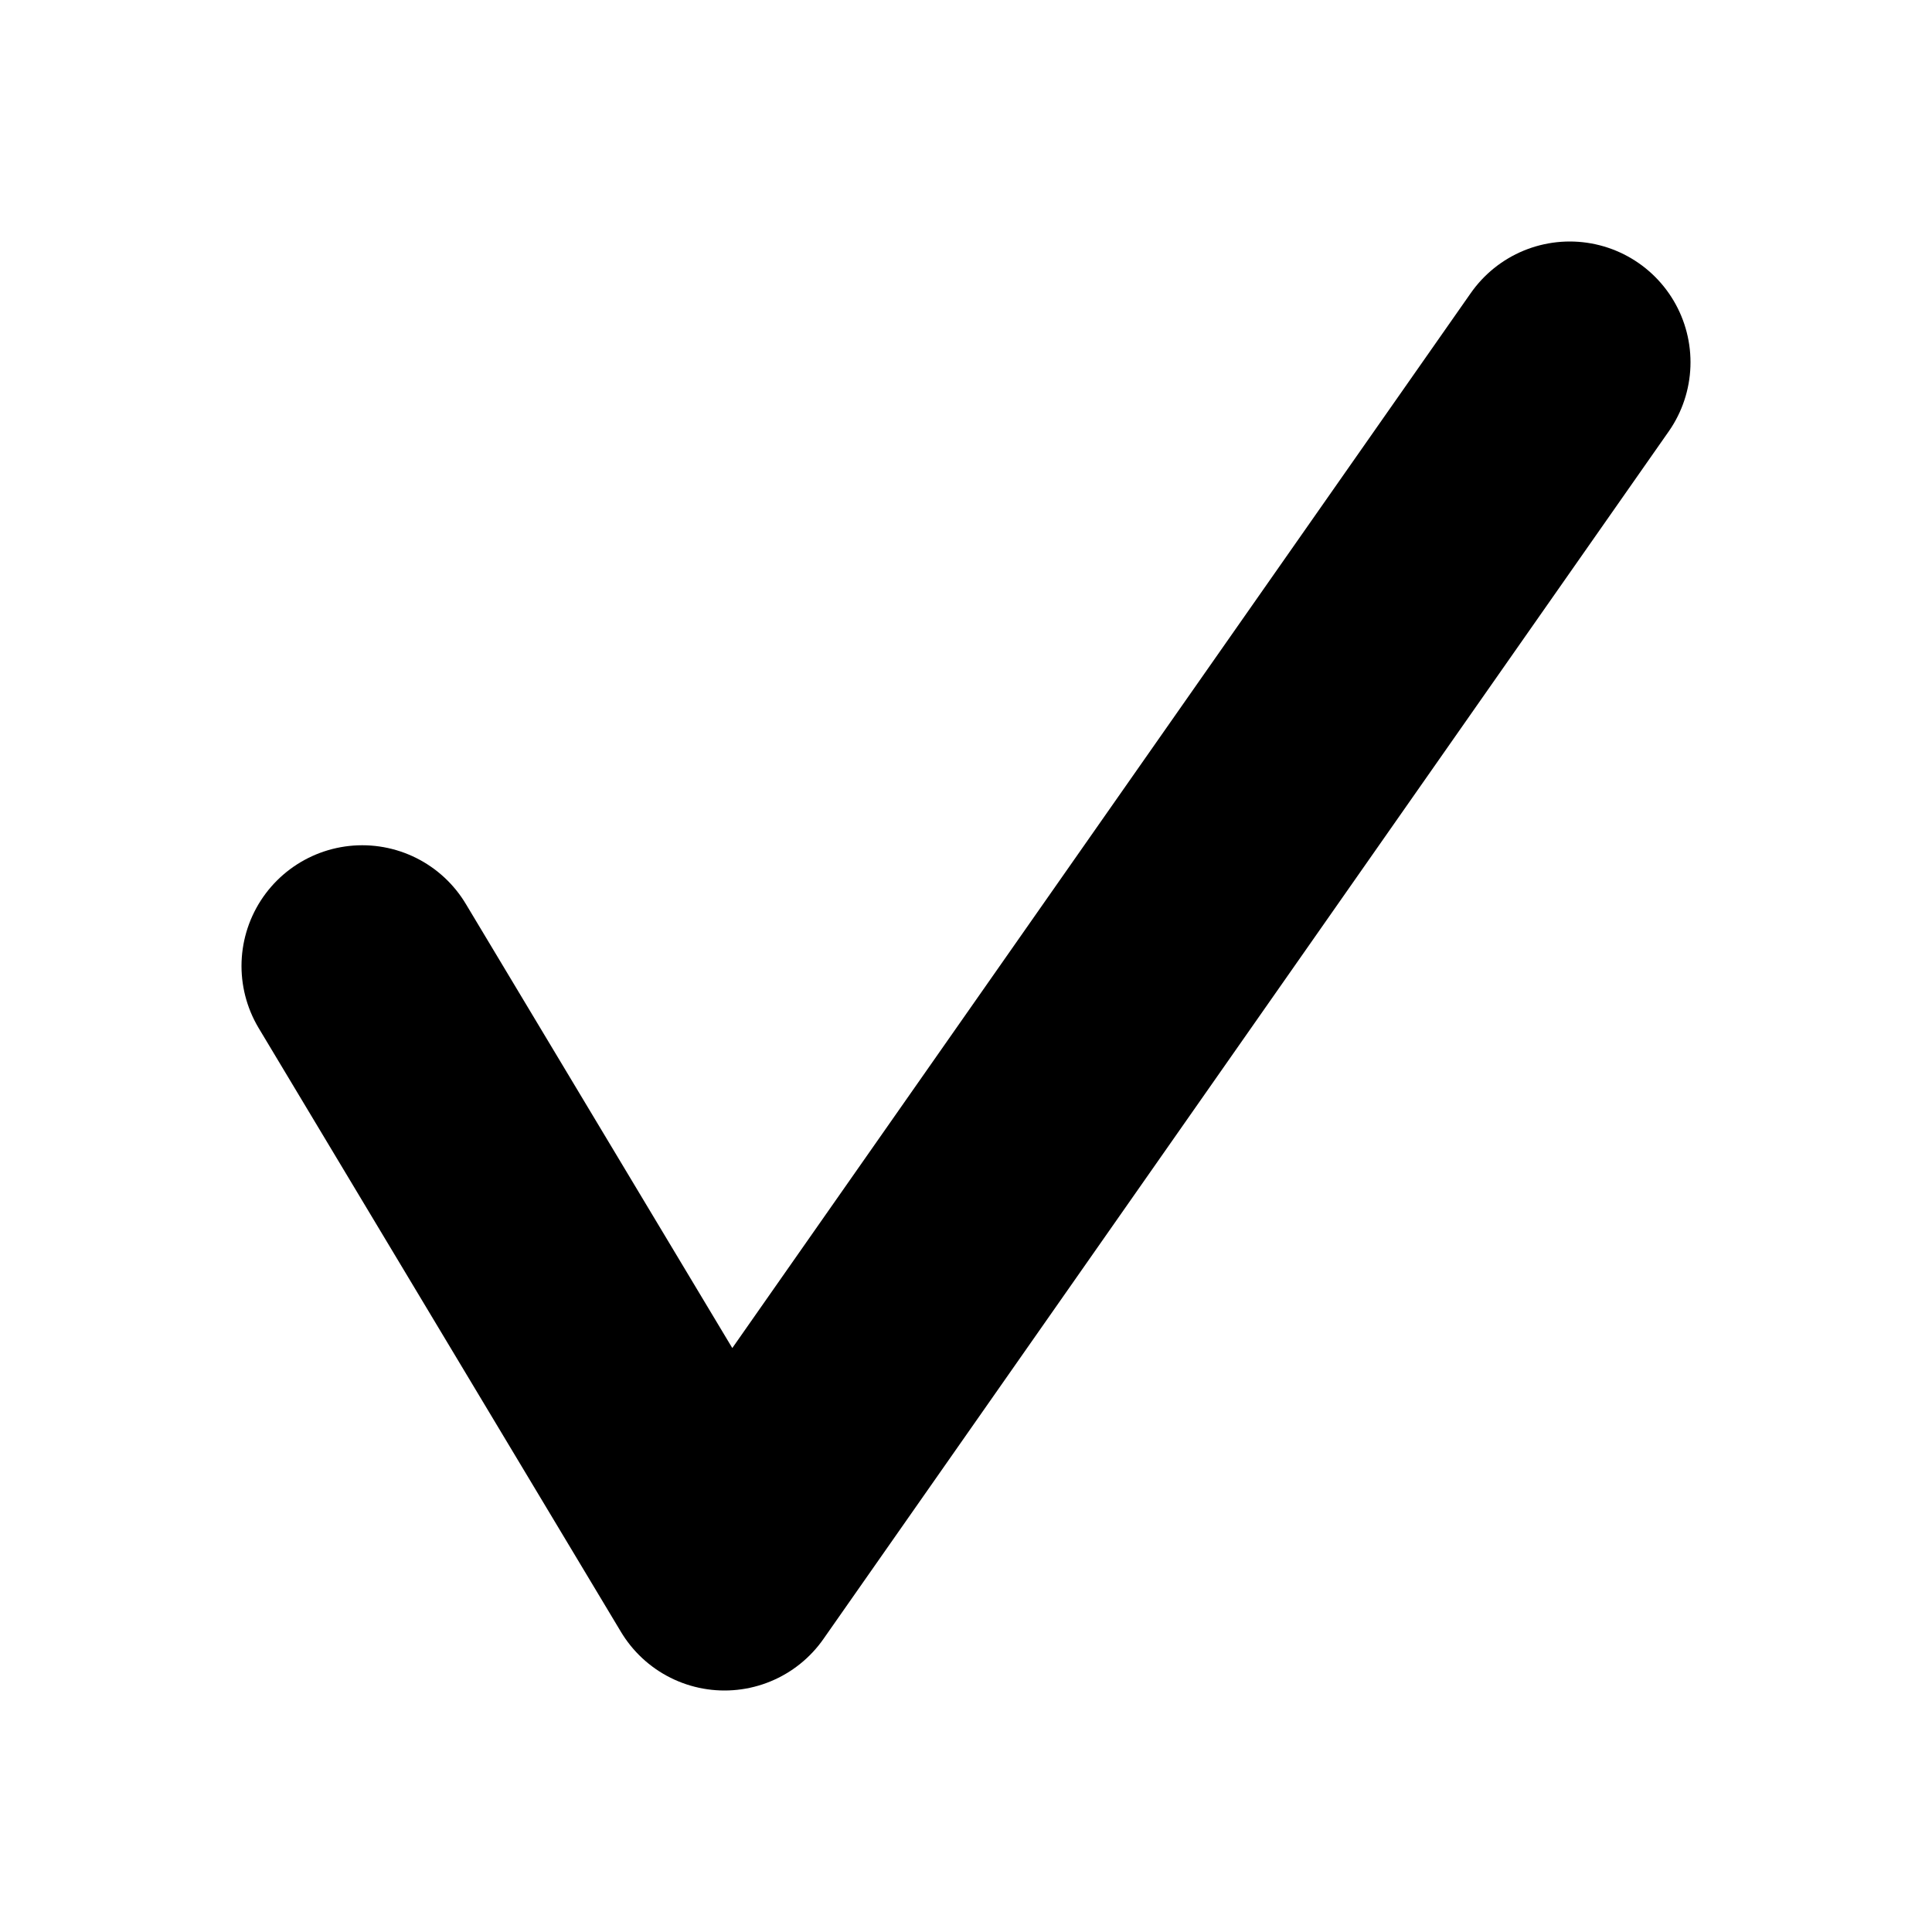
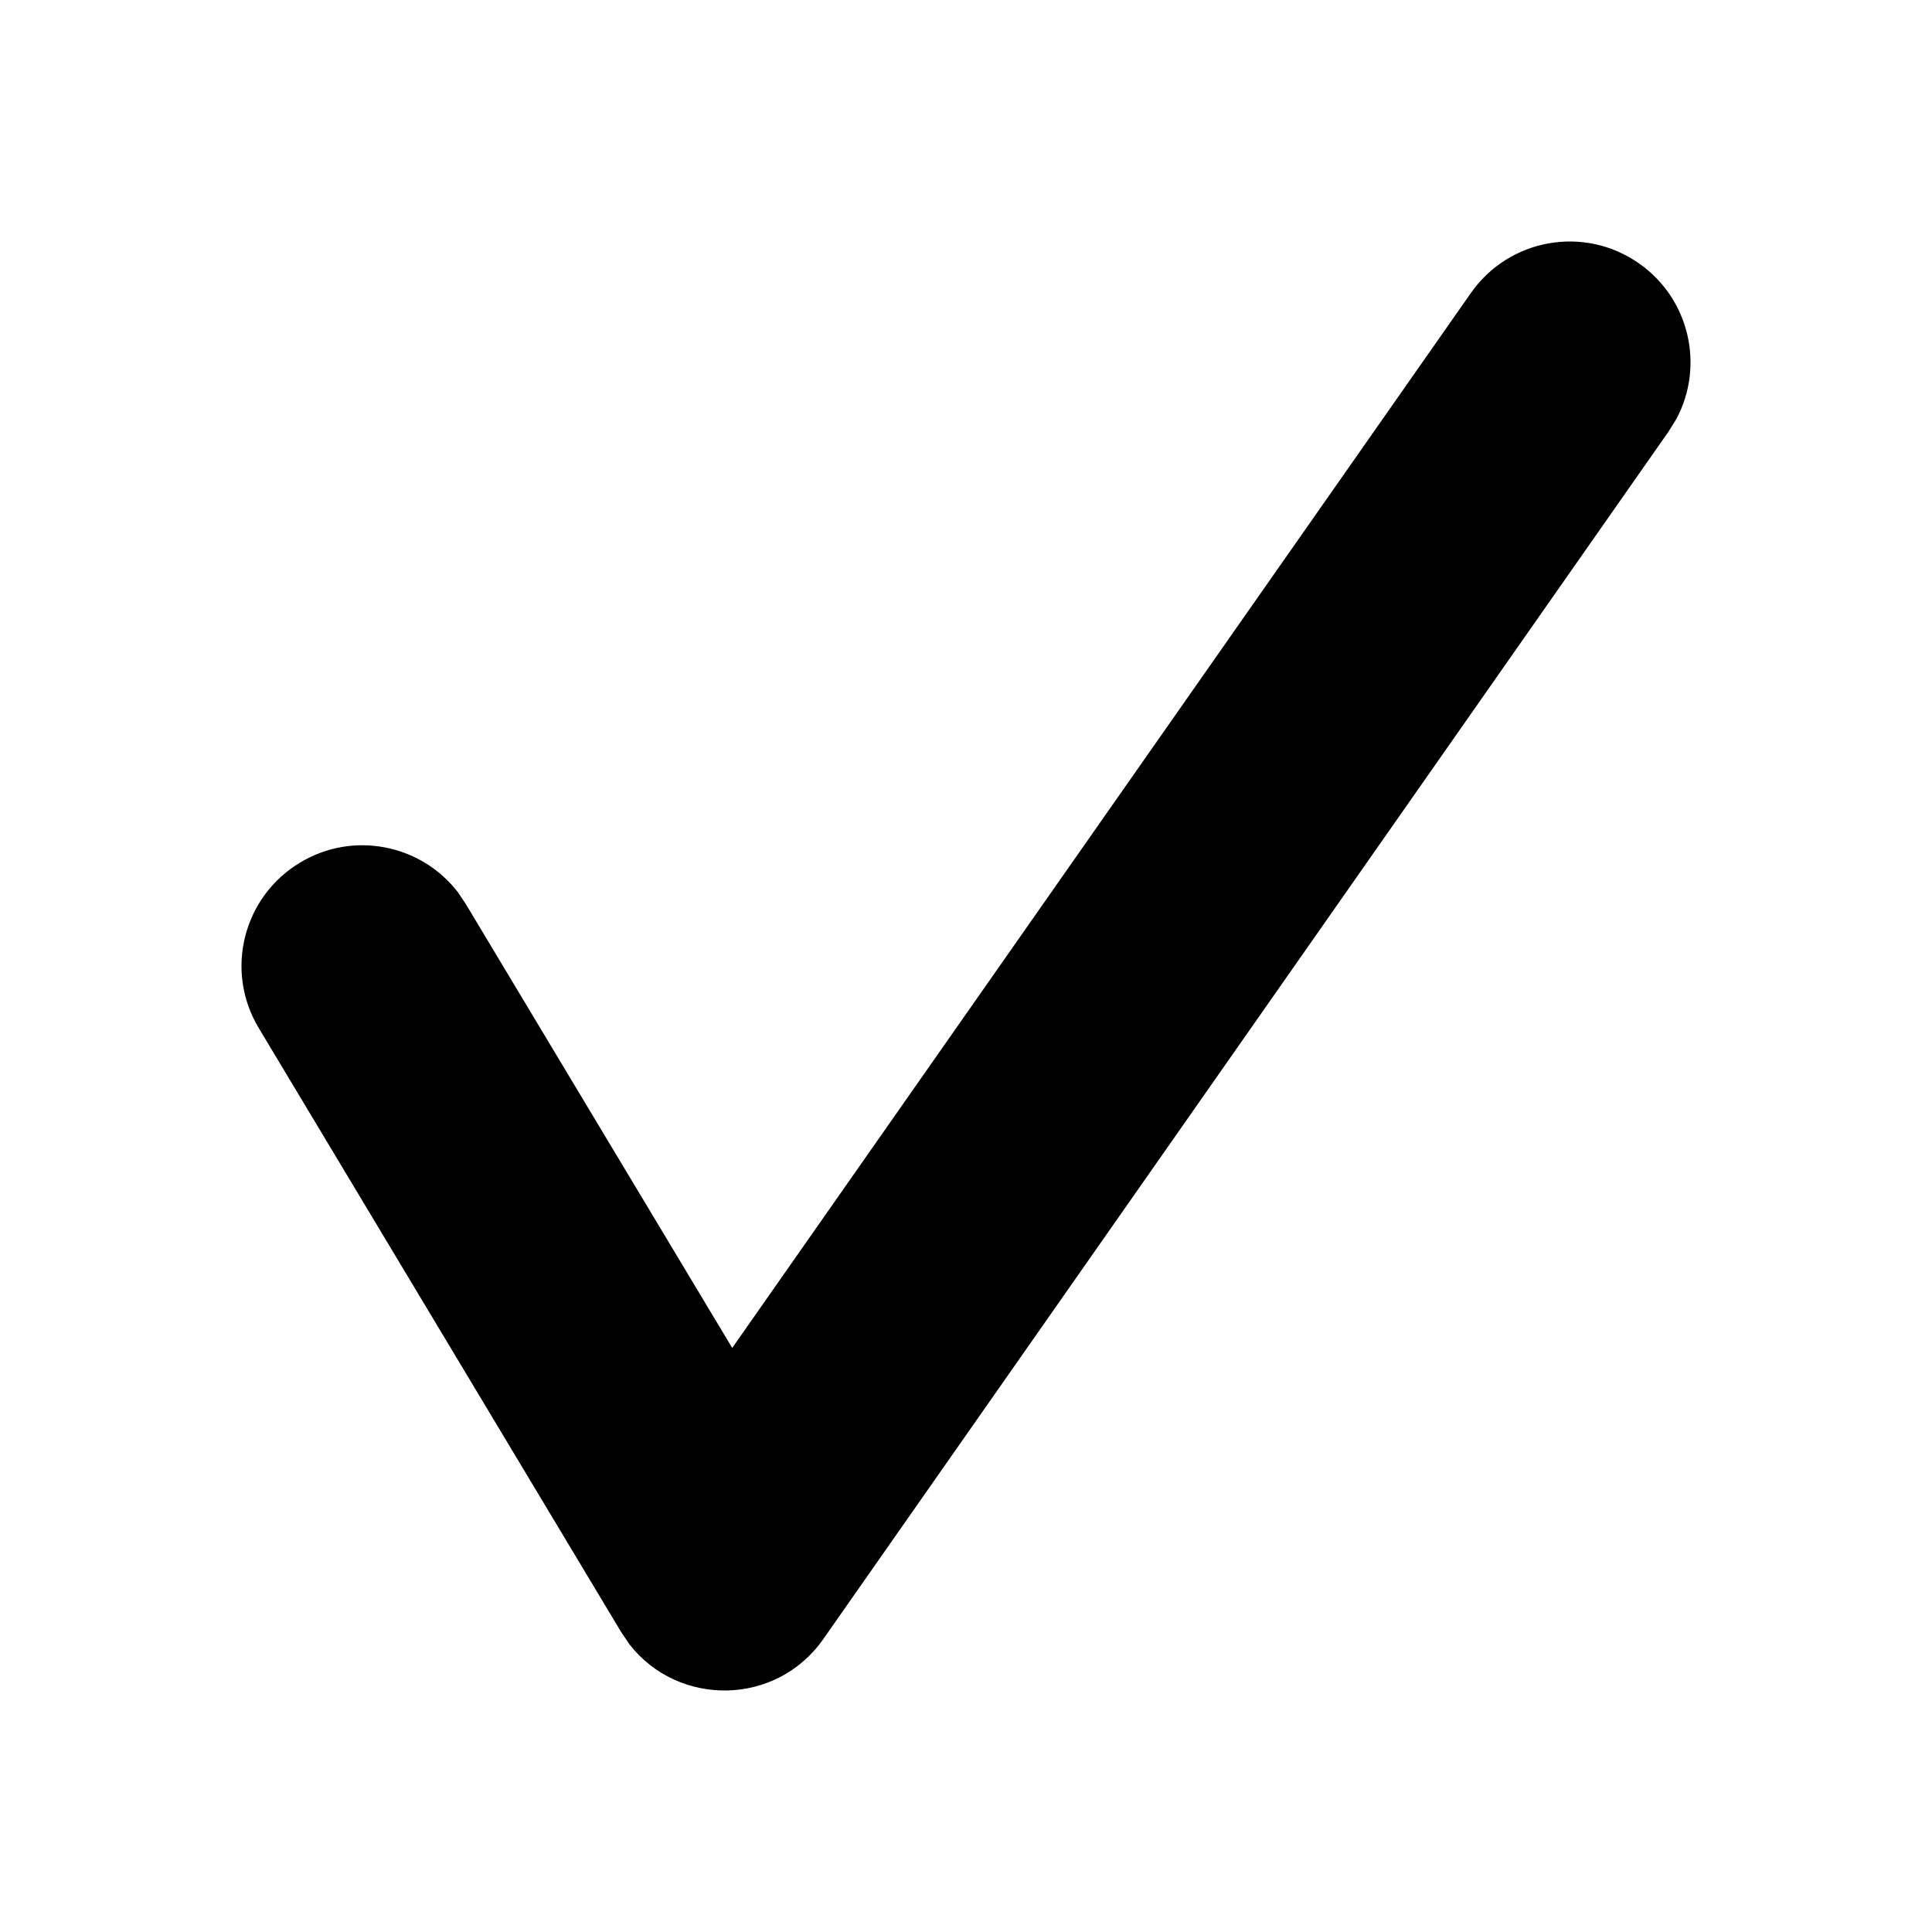
- <svg xmlns="http://www.w3.org/2000/svg" width="16" height="16" viewBox="0 0 16 16">
+ <svg xmlns="http://www.w3.org/2000/svg" width="16" height="16" viewBox="0 0 16 16" aria-hidden="true" focusable="false">
  <g fill-rule="evenodd">
-     <rect fill="none" stroke="none" x="0" y="0" width="16" height="16" />
-     <path fill="none" stroke="currentColor" stroke-linecap="round" stroke-linejoin="round" stroke-width="2" d="M13 3L6 13 3 8" />
+     <rect fill="none" x="0" y="0" width="16" height="16" />
+     <path d="M12.181 2.427C12.498 1.974 13.121 1.864 13.573 2.181C13.991 2.473 14.117 3.027 13.885 3.466L13.819 3.573L6.819 13.573C6.428 14.132 5.618 14.137 5.213 13.618L5.143 13.514L2.143 8.514C1.858 8.041 2.012 7.427 2.486 7.143C2.925 6.879 3.486 6.992 3.792 7.389L3.857 7.486L6.064 11.163L12.181 2.427Z" fill="currentColor" />
  </g>
</svg>
